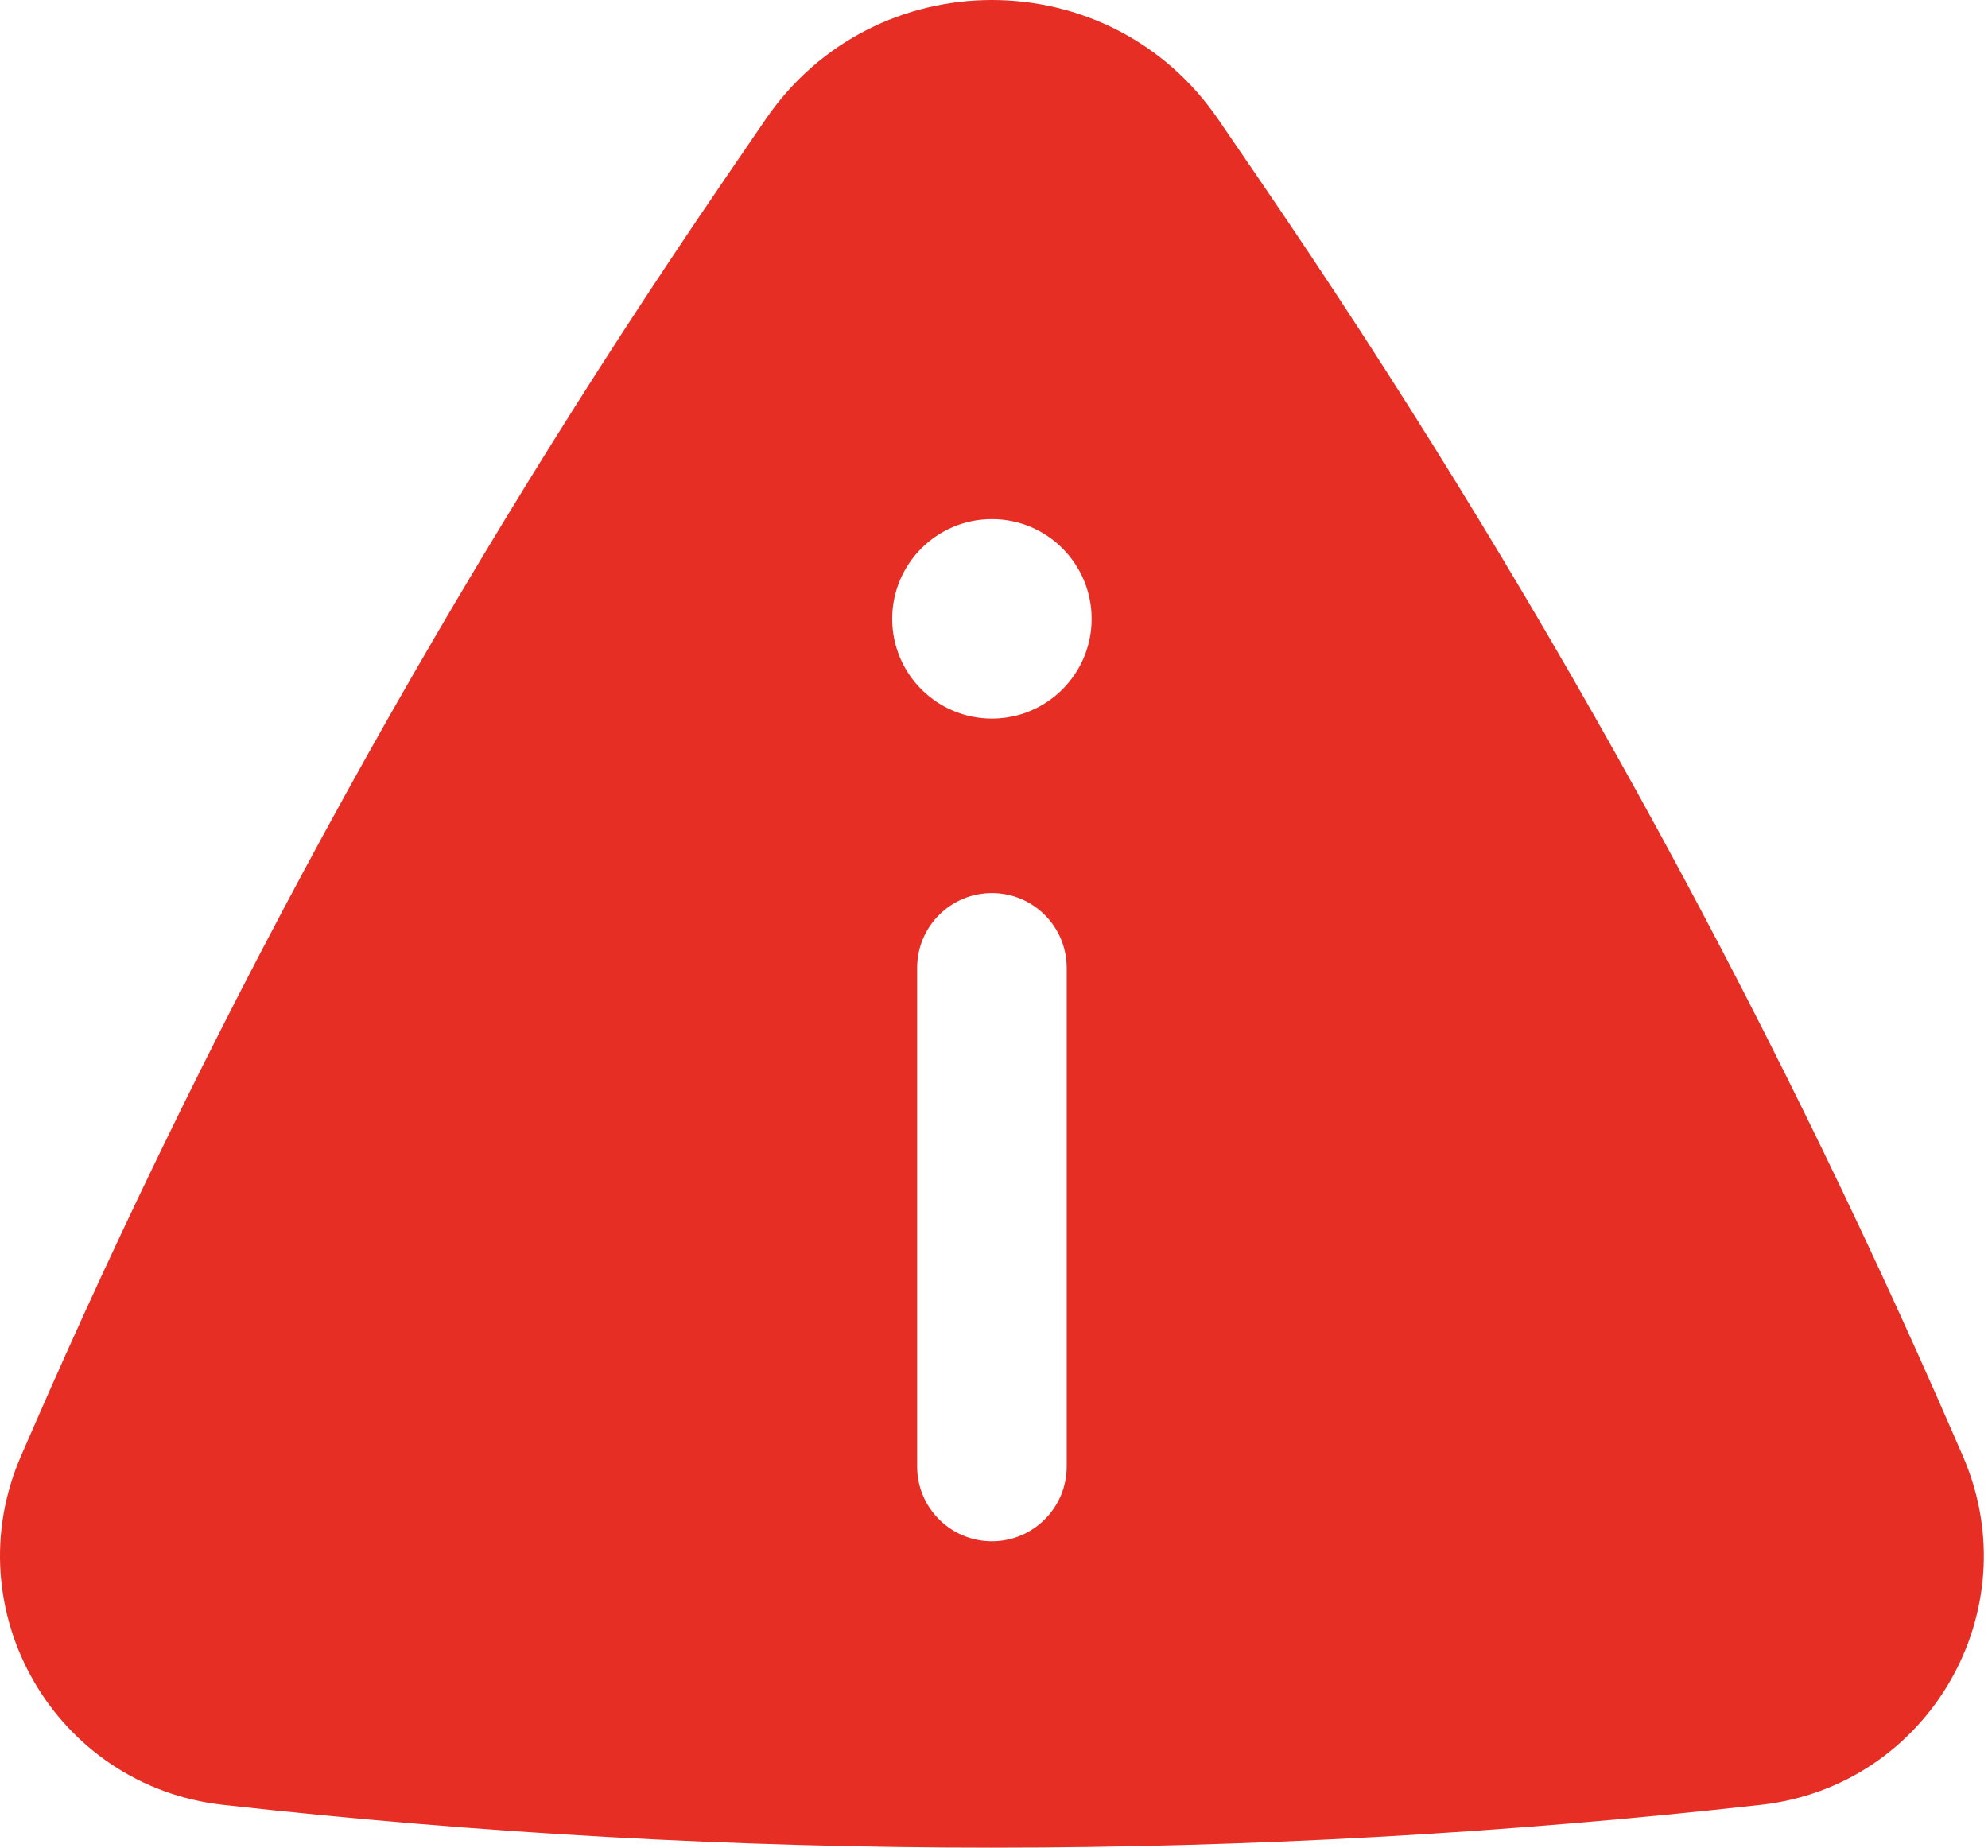
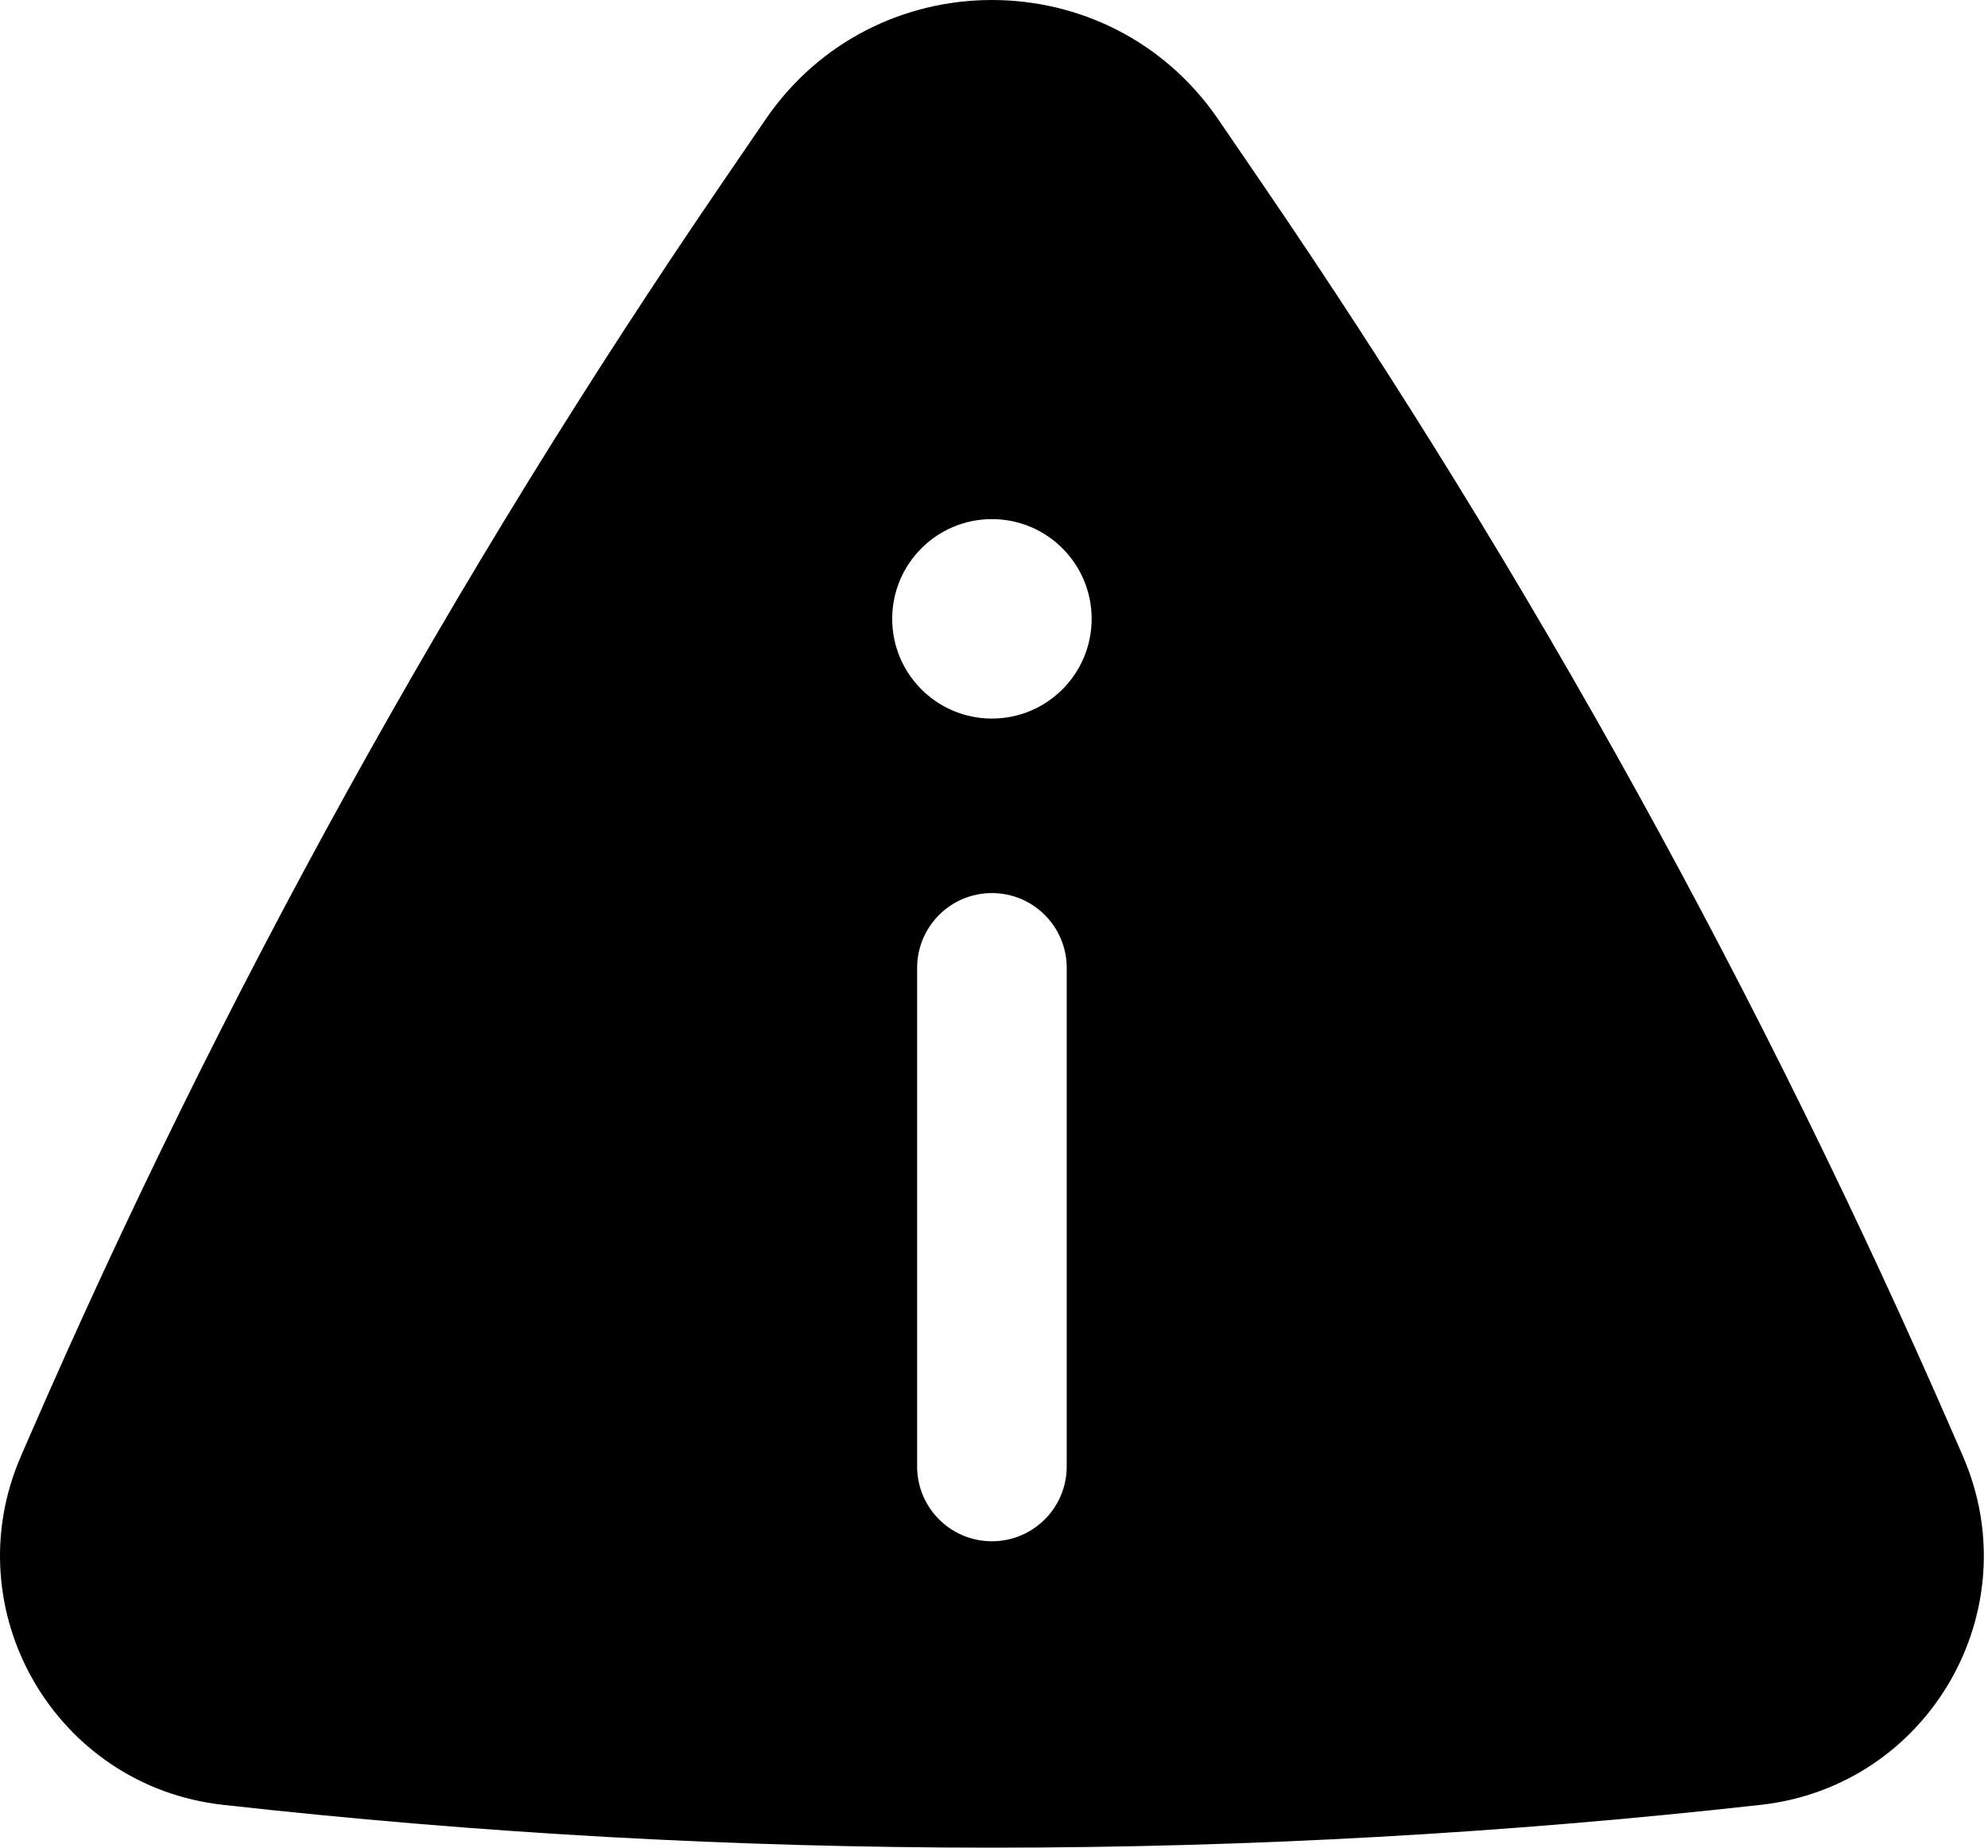
- <svg xmlns="http://www.w3.org/2000/svg" width="255" height="237" viewBox="0 0 255 237" fill="none">
-   <path fill-rule="evenodd" clip-rule="evenodd" d="M98.192 15.328C112.16 -5.109 142.307 -5.109 156.275 15.328L161.8 23.411C196.415 74.056 226.155 127.866 250.622 184.119L251.776 186.773C260.398 206.597 247.372 229.106 225.887 231.508C160.322 238.836 94.144 238.836 28.579 231.508C7.095 229.106 -5.932 206.597 2.691 186.773L3.845 184.119C28.312 127.866 58.052 74.056 92.666 23.411L98.192 15.328ZM140.025 79.38C140.025 86.445 134.298 92.172 127.234 92.172C120.169 92.172 114.442 86.445 114.442 79.38C114.442 72.316 120.169 66.588 127.234 66.588C134.298 66.588 140.025 72.316 140.025 79.38ZM127.234 114.557C132.532 114.557 136.827 118.853 136.827 124.151V188.109C136.827 193.408 132.532 197.703 127.234 197.703C121.935 197.703 117.64 193.408 117.64 188.109V124.151C117.64 118.853 121.935 114.557 127.234 114.557Z" fill="#E62E24" />
+ <svg xmlns="http://www.w3.org/2000/svg" viewBox="0 0 255 237" fill="none">
+   <path fill-rule="evenodd" clip-rule="evenodd" d="M98.192 15.328C112.16 -5.109 142.307 -5.109 156.275 15.328L161.8 23.411C196.415 74.056 226.155 127.866 250.622 184.119L251.776 186.773C260.398 206.597 247.372 229.106 225.887 231.508C160.322 238.836 94.144 238.836 28.579 231.508C7.095 229.106 -5.932 206.597 2.691 186.773L3.845 184.119C28.312 127.866 58.052 74.056 92.666 23.411L98.192 15.328ZM140.025 79.38C140.025 86.445 134.298 92.172 127.234 92.172C120.169 92.172 114.442 86.445 114.442 79.38C114.442 72.316 120.169 66.588 127.234 66.588C134.298 66.588 140.025 72.316 140.025 79.38ZM127.234 114.557C132.532 114.557 136.827 118.853 136.827 124.151V188.109C136.827 193.408 132.532 197.703 127.234 197.703C121.935 197.703 117.64 193.408 117.64 188.109V124.151C117.64 118.853 121.935 114.557 127.234 114.557Z" fill="currentColor" />
</svg>
